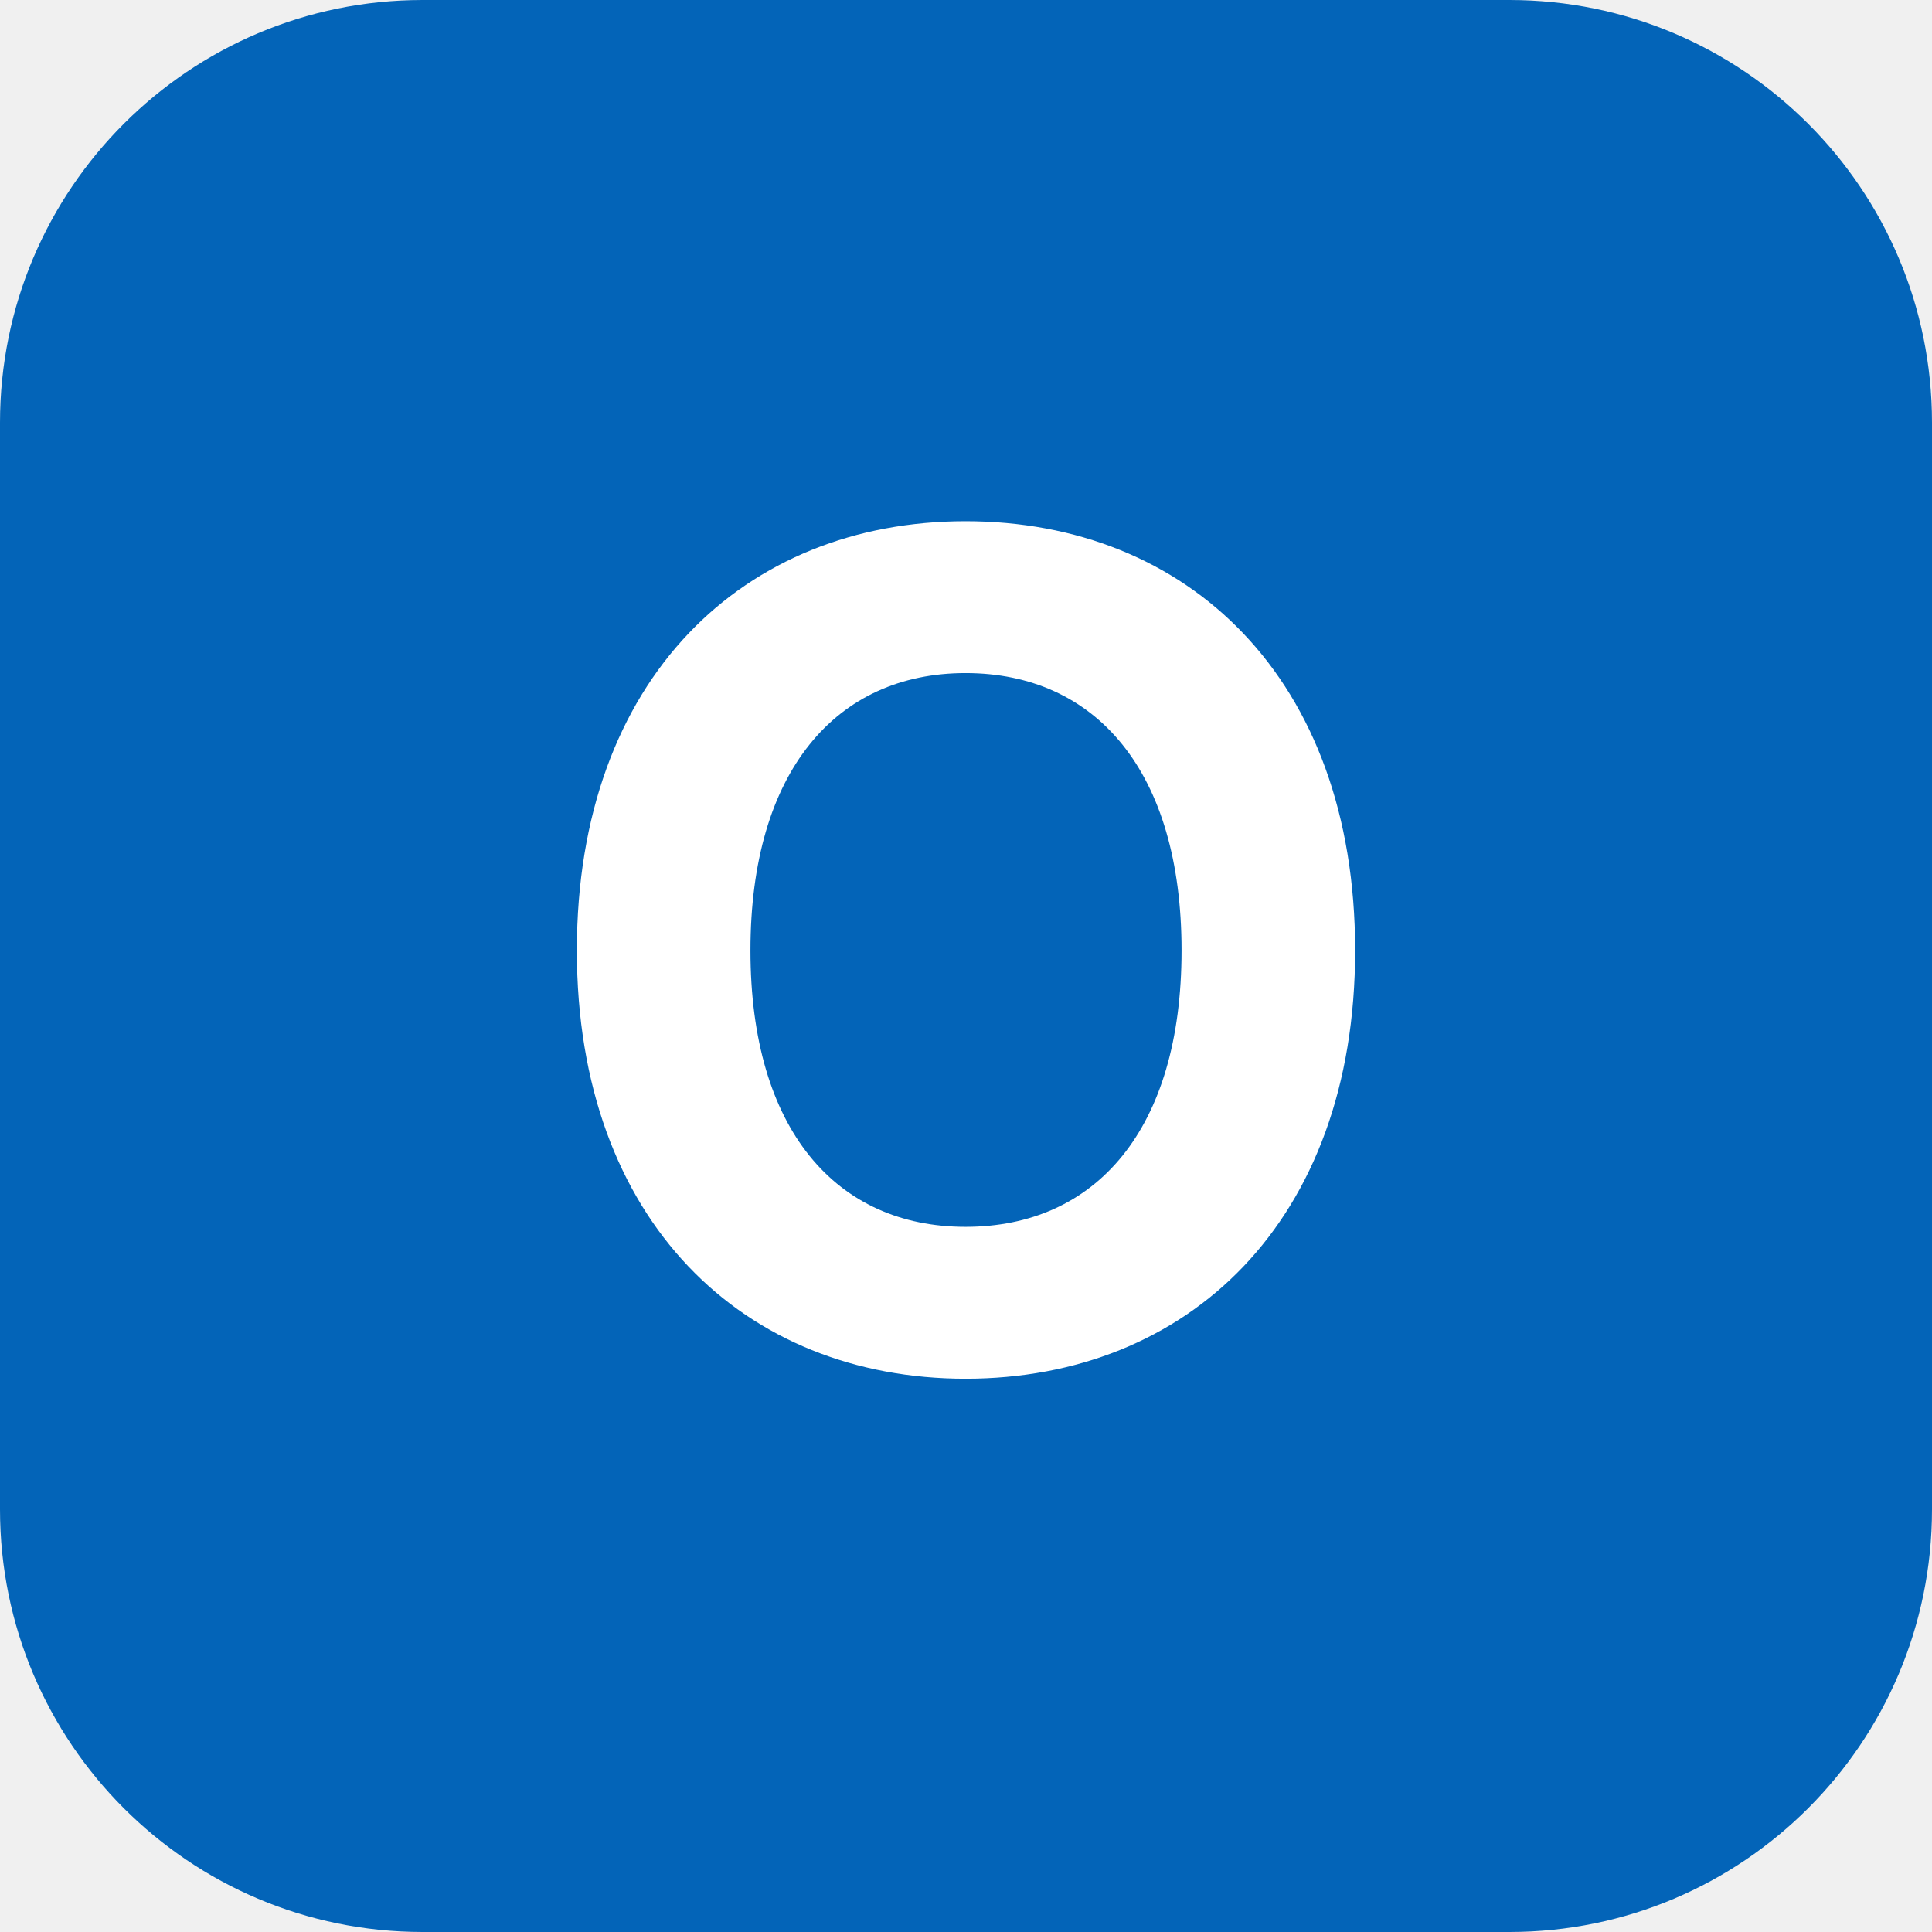
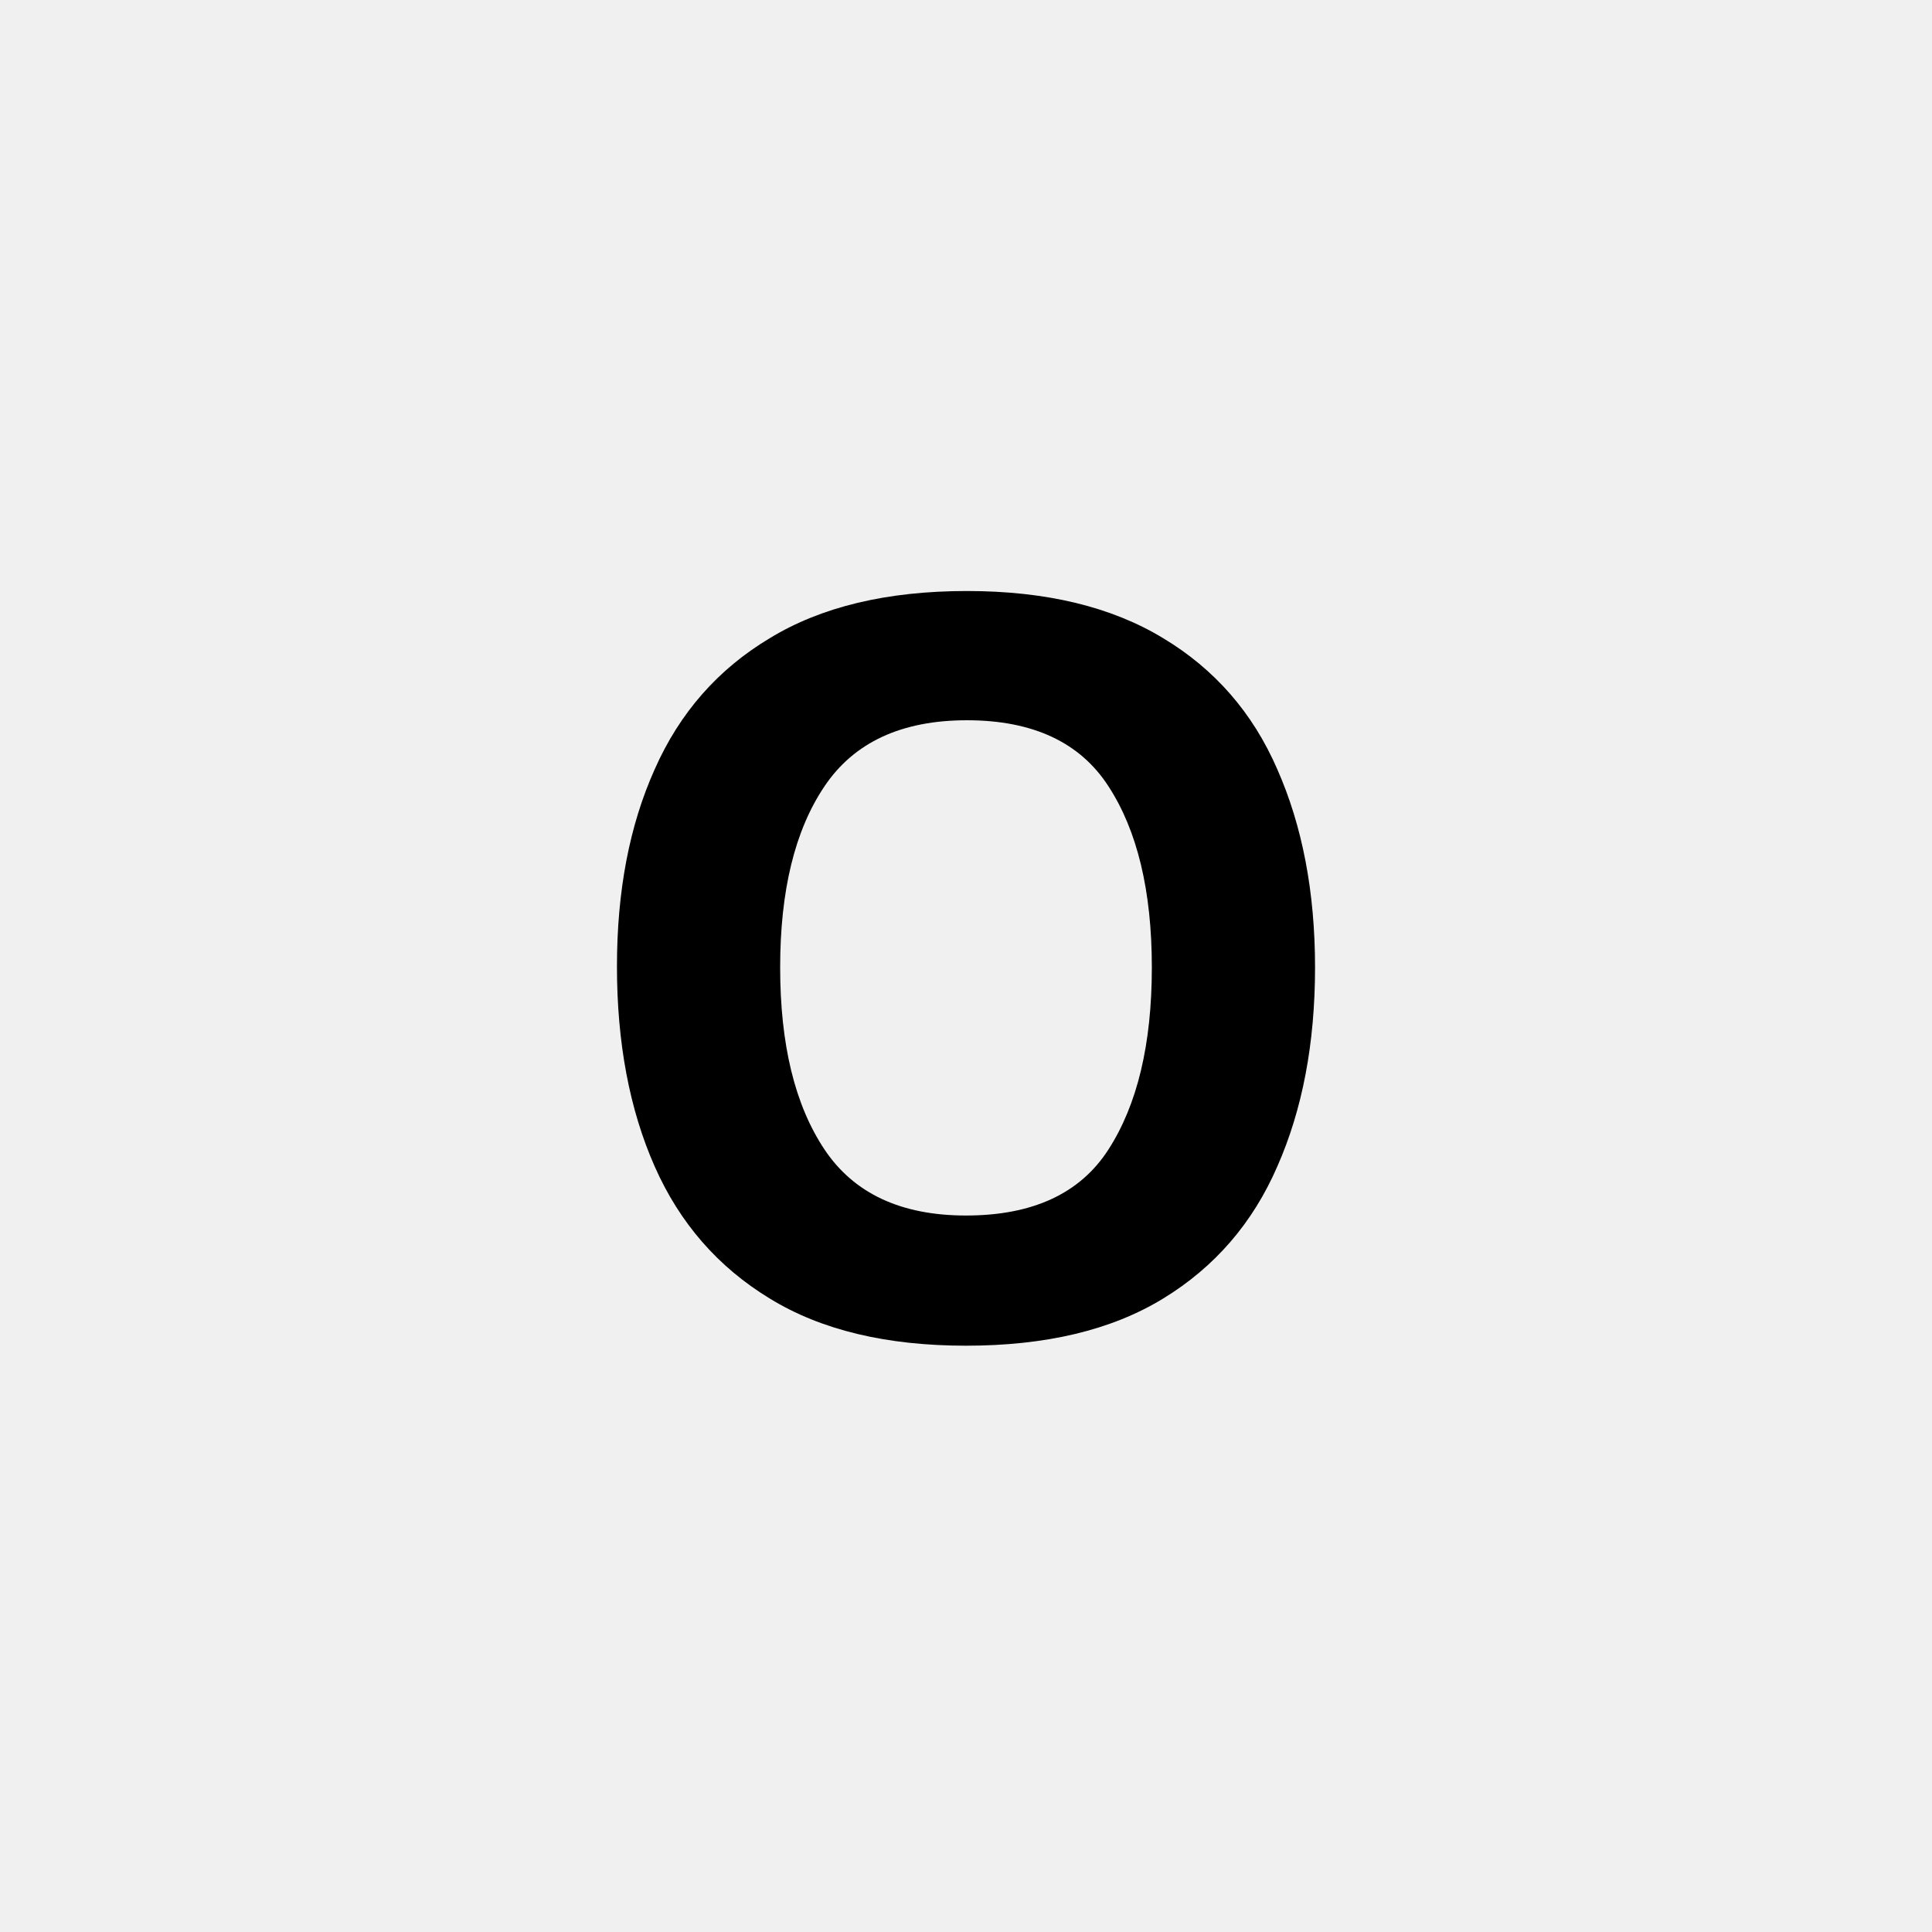
<svg xmlns="http://www.w3.org/2000/svg" viewBox="0 0 32 32">
-   <rect width="32" height="32" rx="7" fill="#0364B8" />
-   <text x="16" y="16" dy=".35em" text-anchor="middle" font-family="system-ui,-apple-system,Segoe UI,sans-serif" font-size="19" font-weight="700" fill="#fff">O</text>
+   <text x="16" y="16" dy=".36em" text-anchor="middle" font-family="Geist,system-ui,sans-serif" font-size="17" font-weight="600" letter-spacing="-.02em" fill="currentColor">O</text>
</svg>
